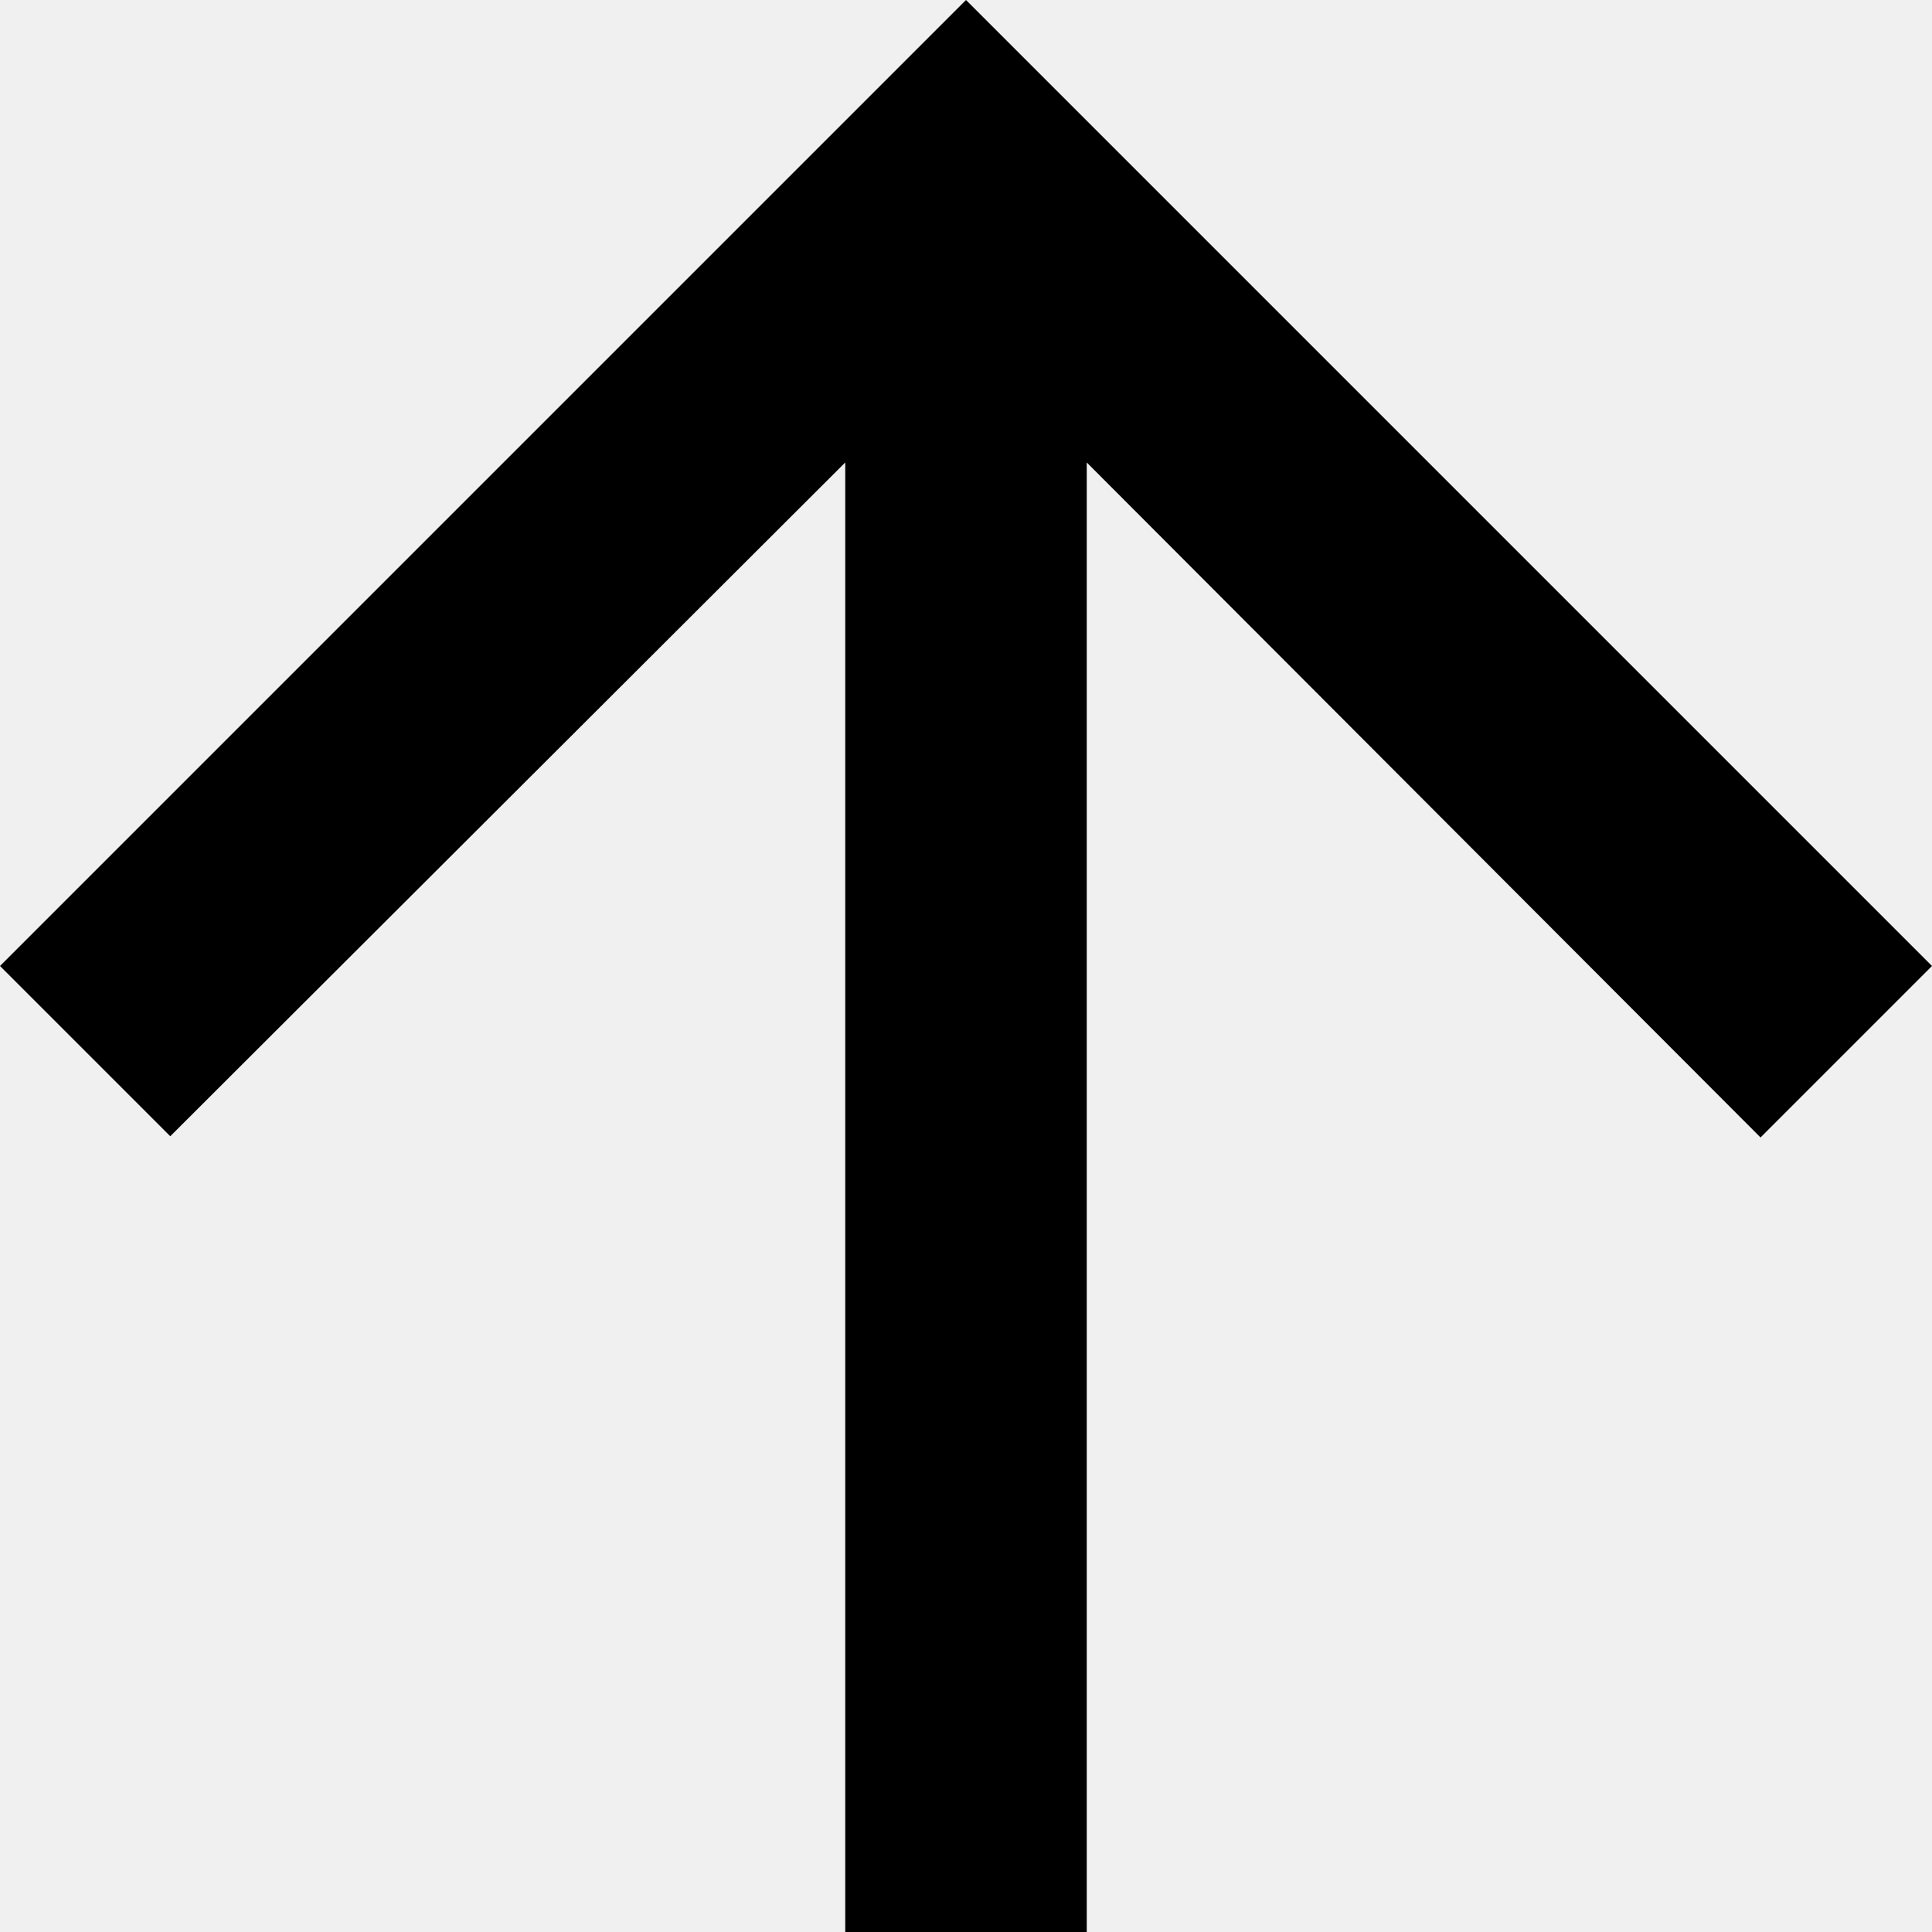
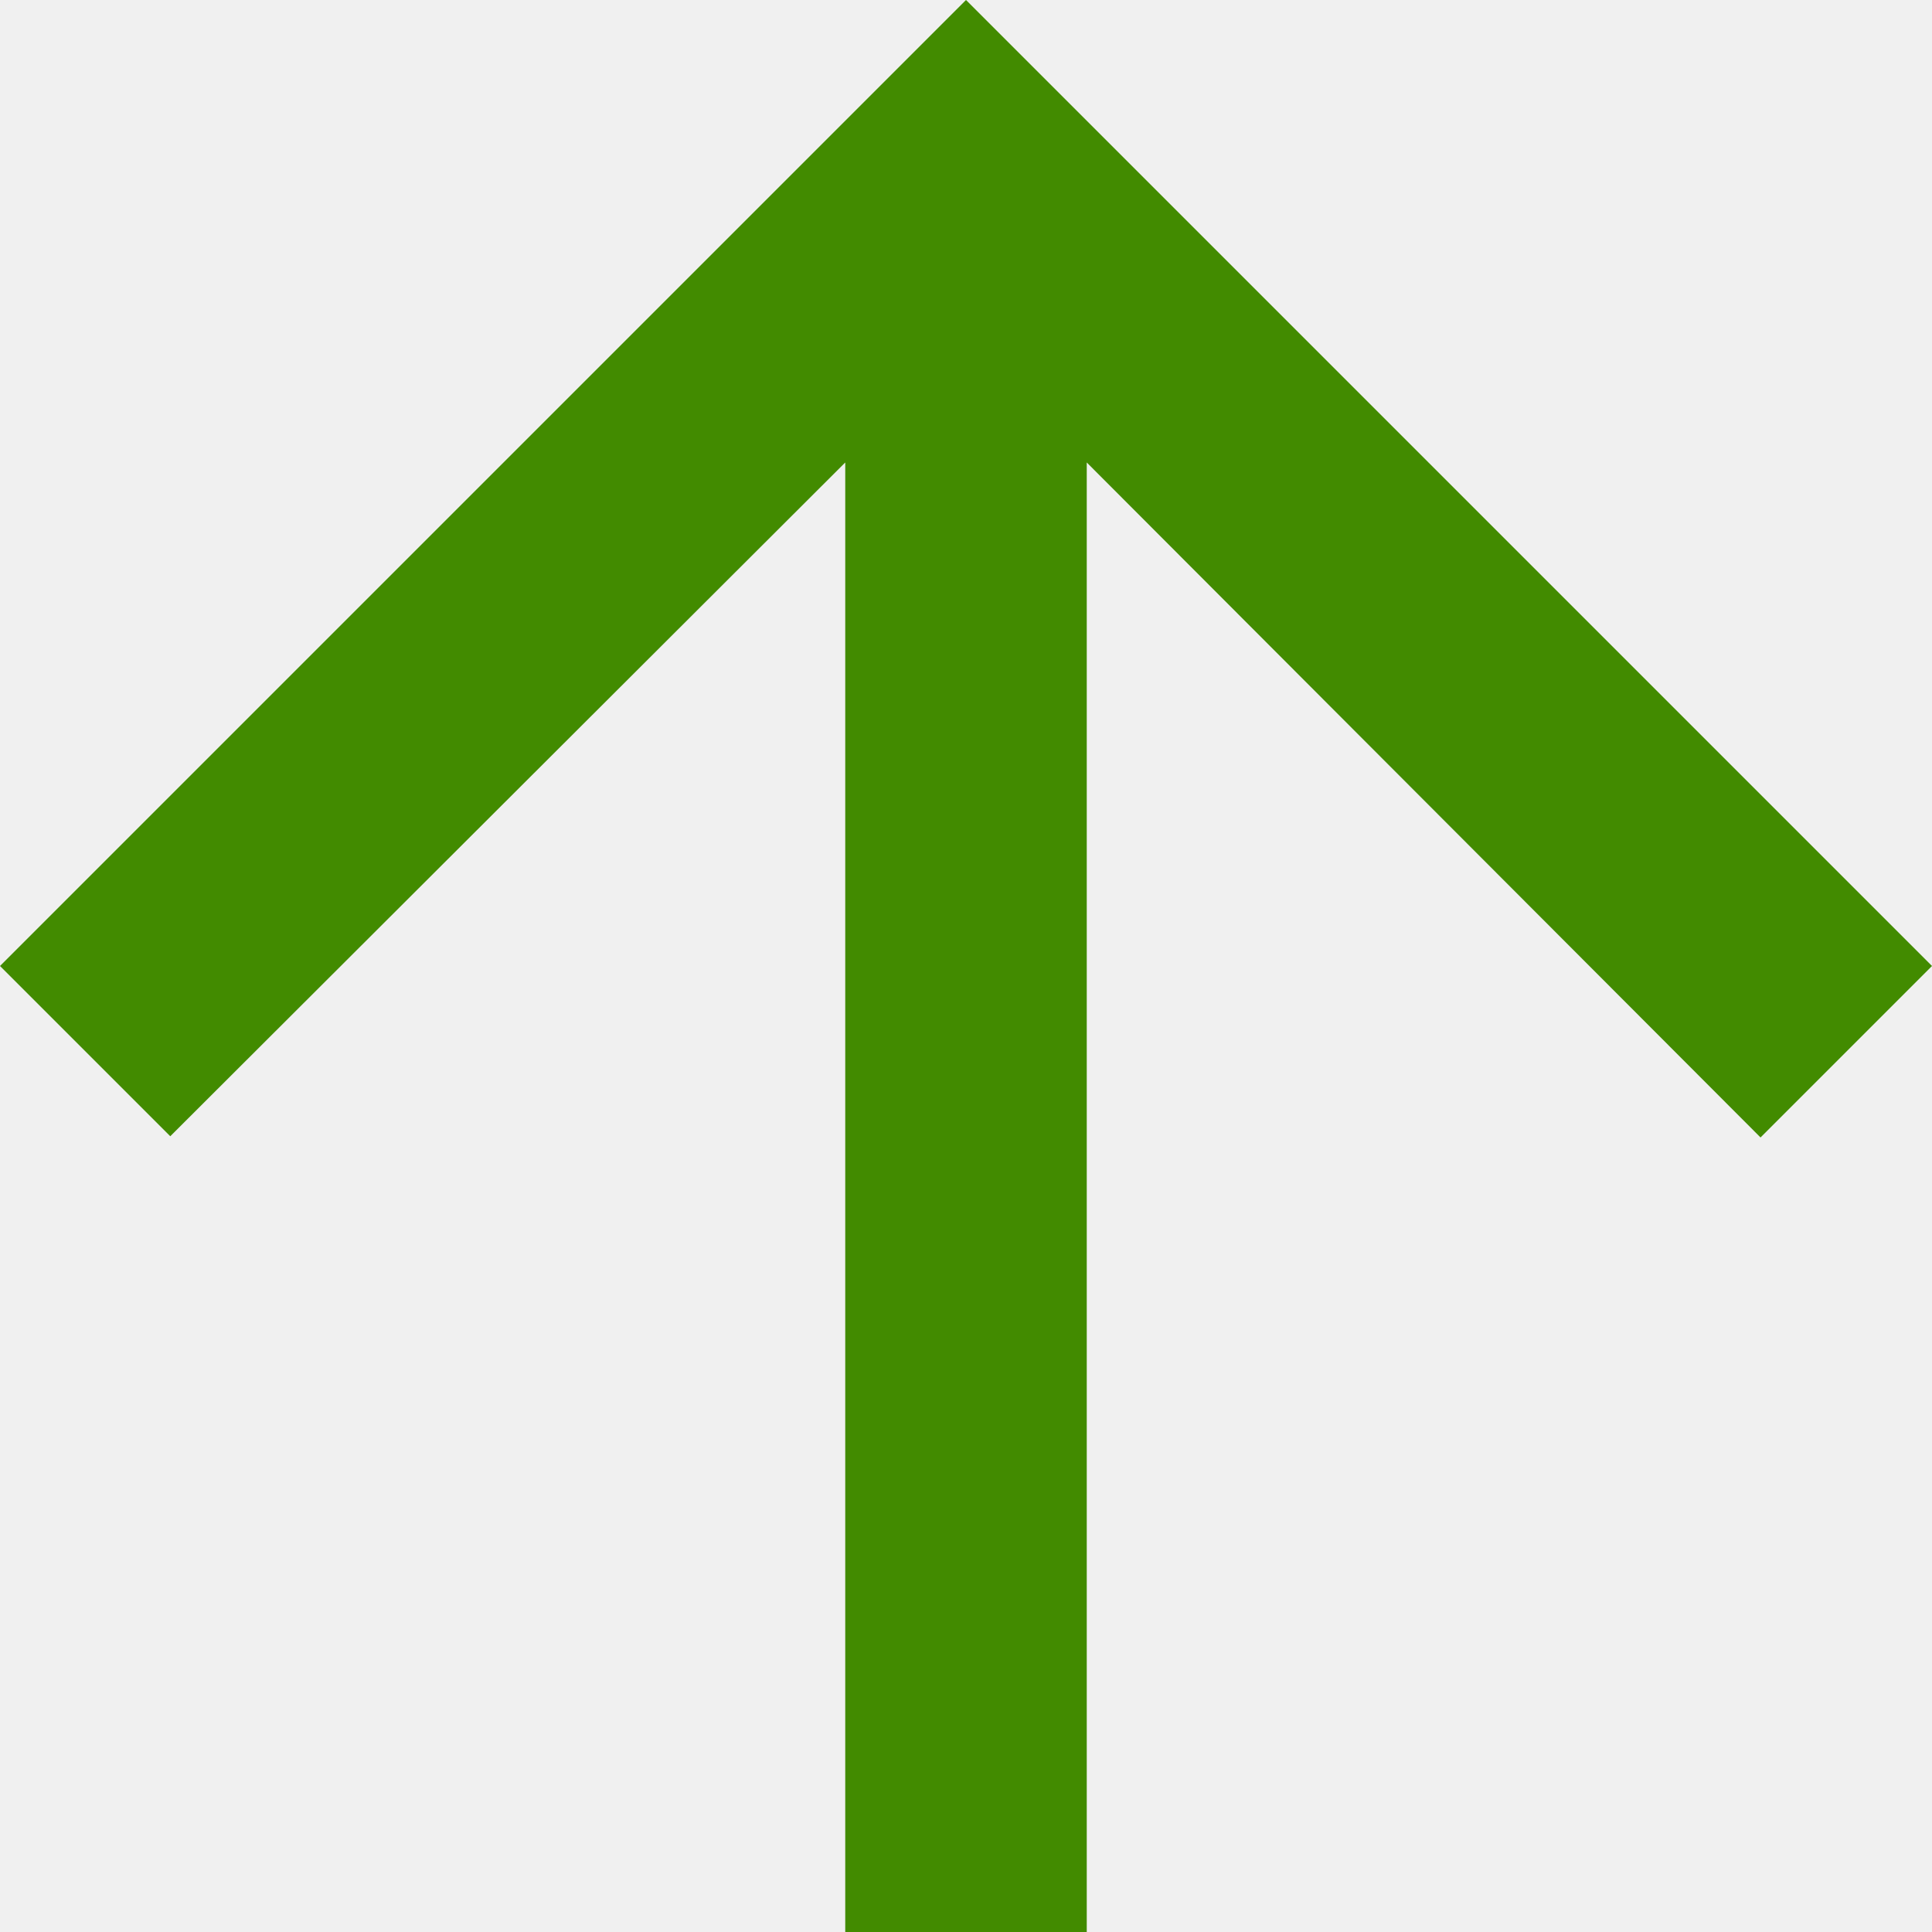
<svg xmlns="http://www.w3.org/2000/svg" xmlns:xlink="http://www.w3.org/1999/xlink" width="16" height="16">
  <defs>
    <path id="a" d="M4 12l1.41 1.41L11 7.83V20h2V7.83l5.58 5.59L20 12l-8-8z" />
    <path id="c" d="M0 0h50v50H0z" />
  </defs>
  <g transform="translate(-4 -4)" fill="none" fill-rule="evenodd">
    <mask id="b" fill="#fff">
      <use xlink:href="#a" />
    </mask>
    <g mask="url(#b)">
-       <use fill="#000" xlink:href="#c" transform="translate(-13 -13)" />
+       <use fill="#428b00" xlink:href="#c" transform="translate(-13 -13)" />
    </g>
  </g>
</svg>
